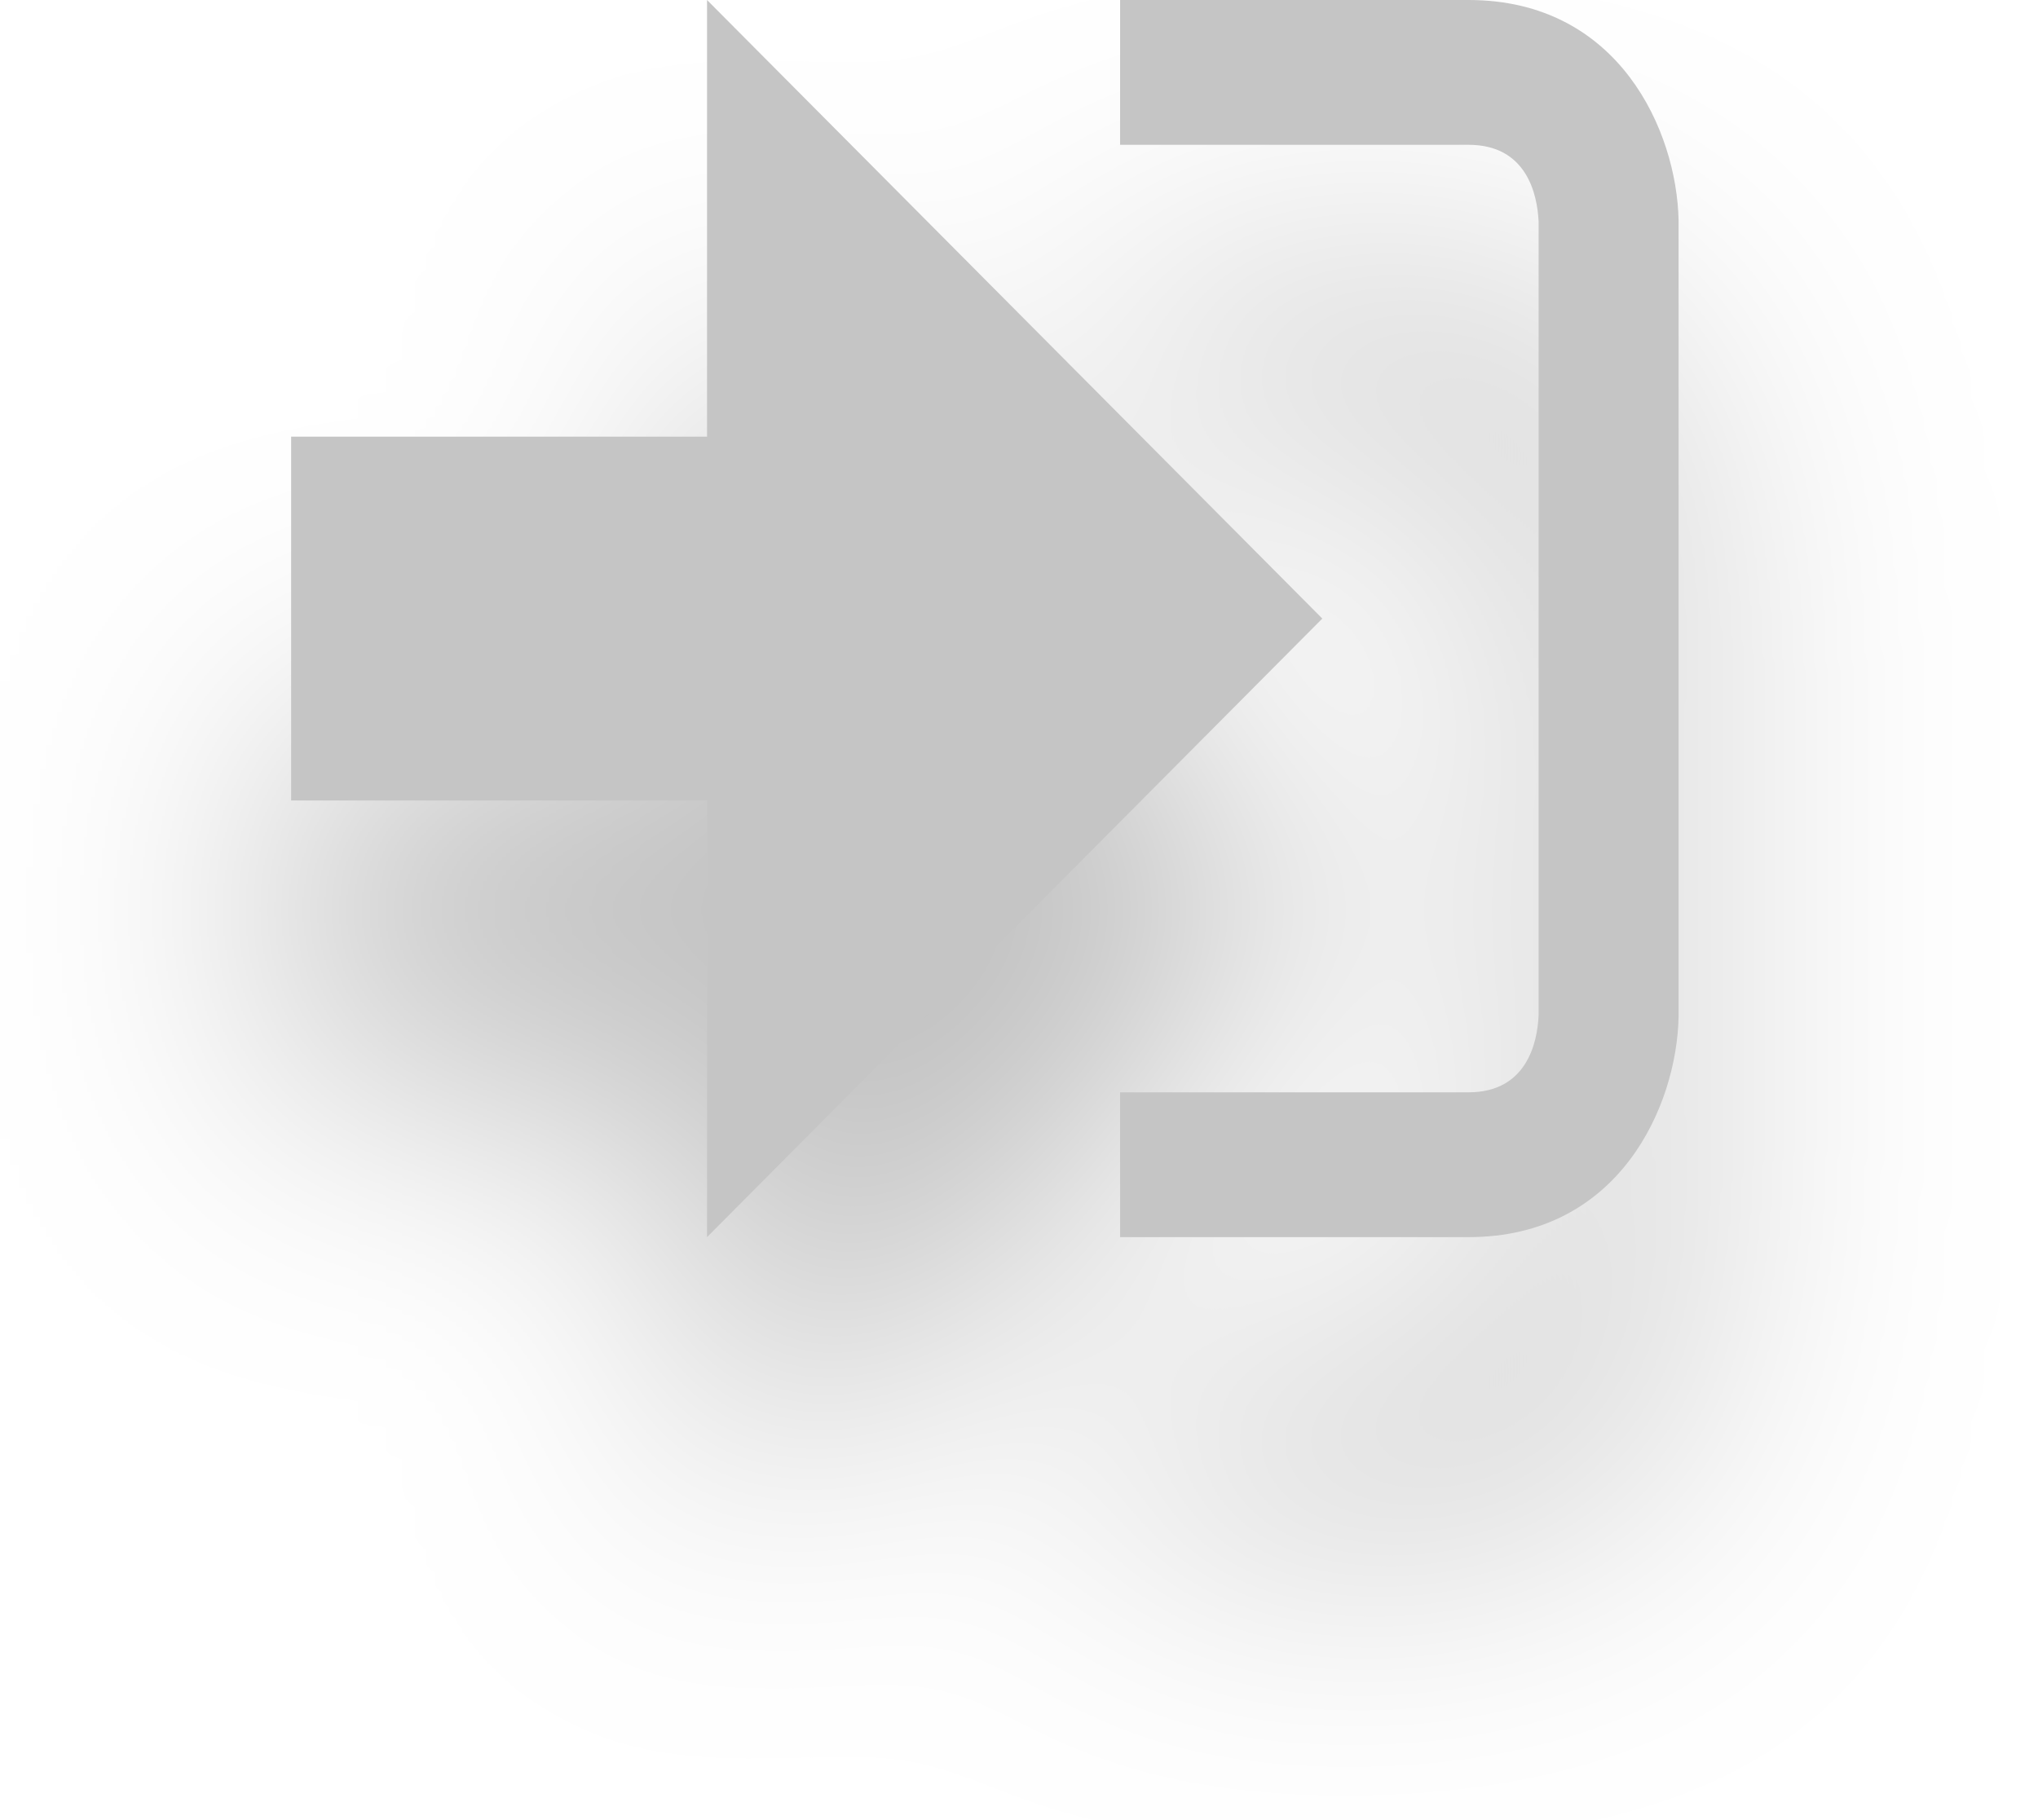
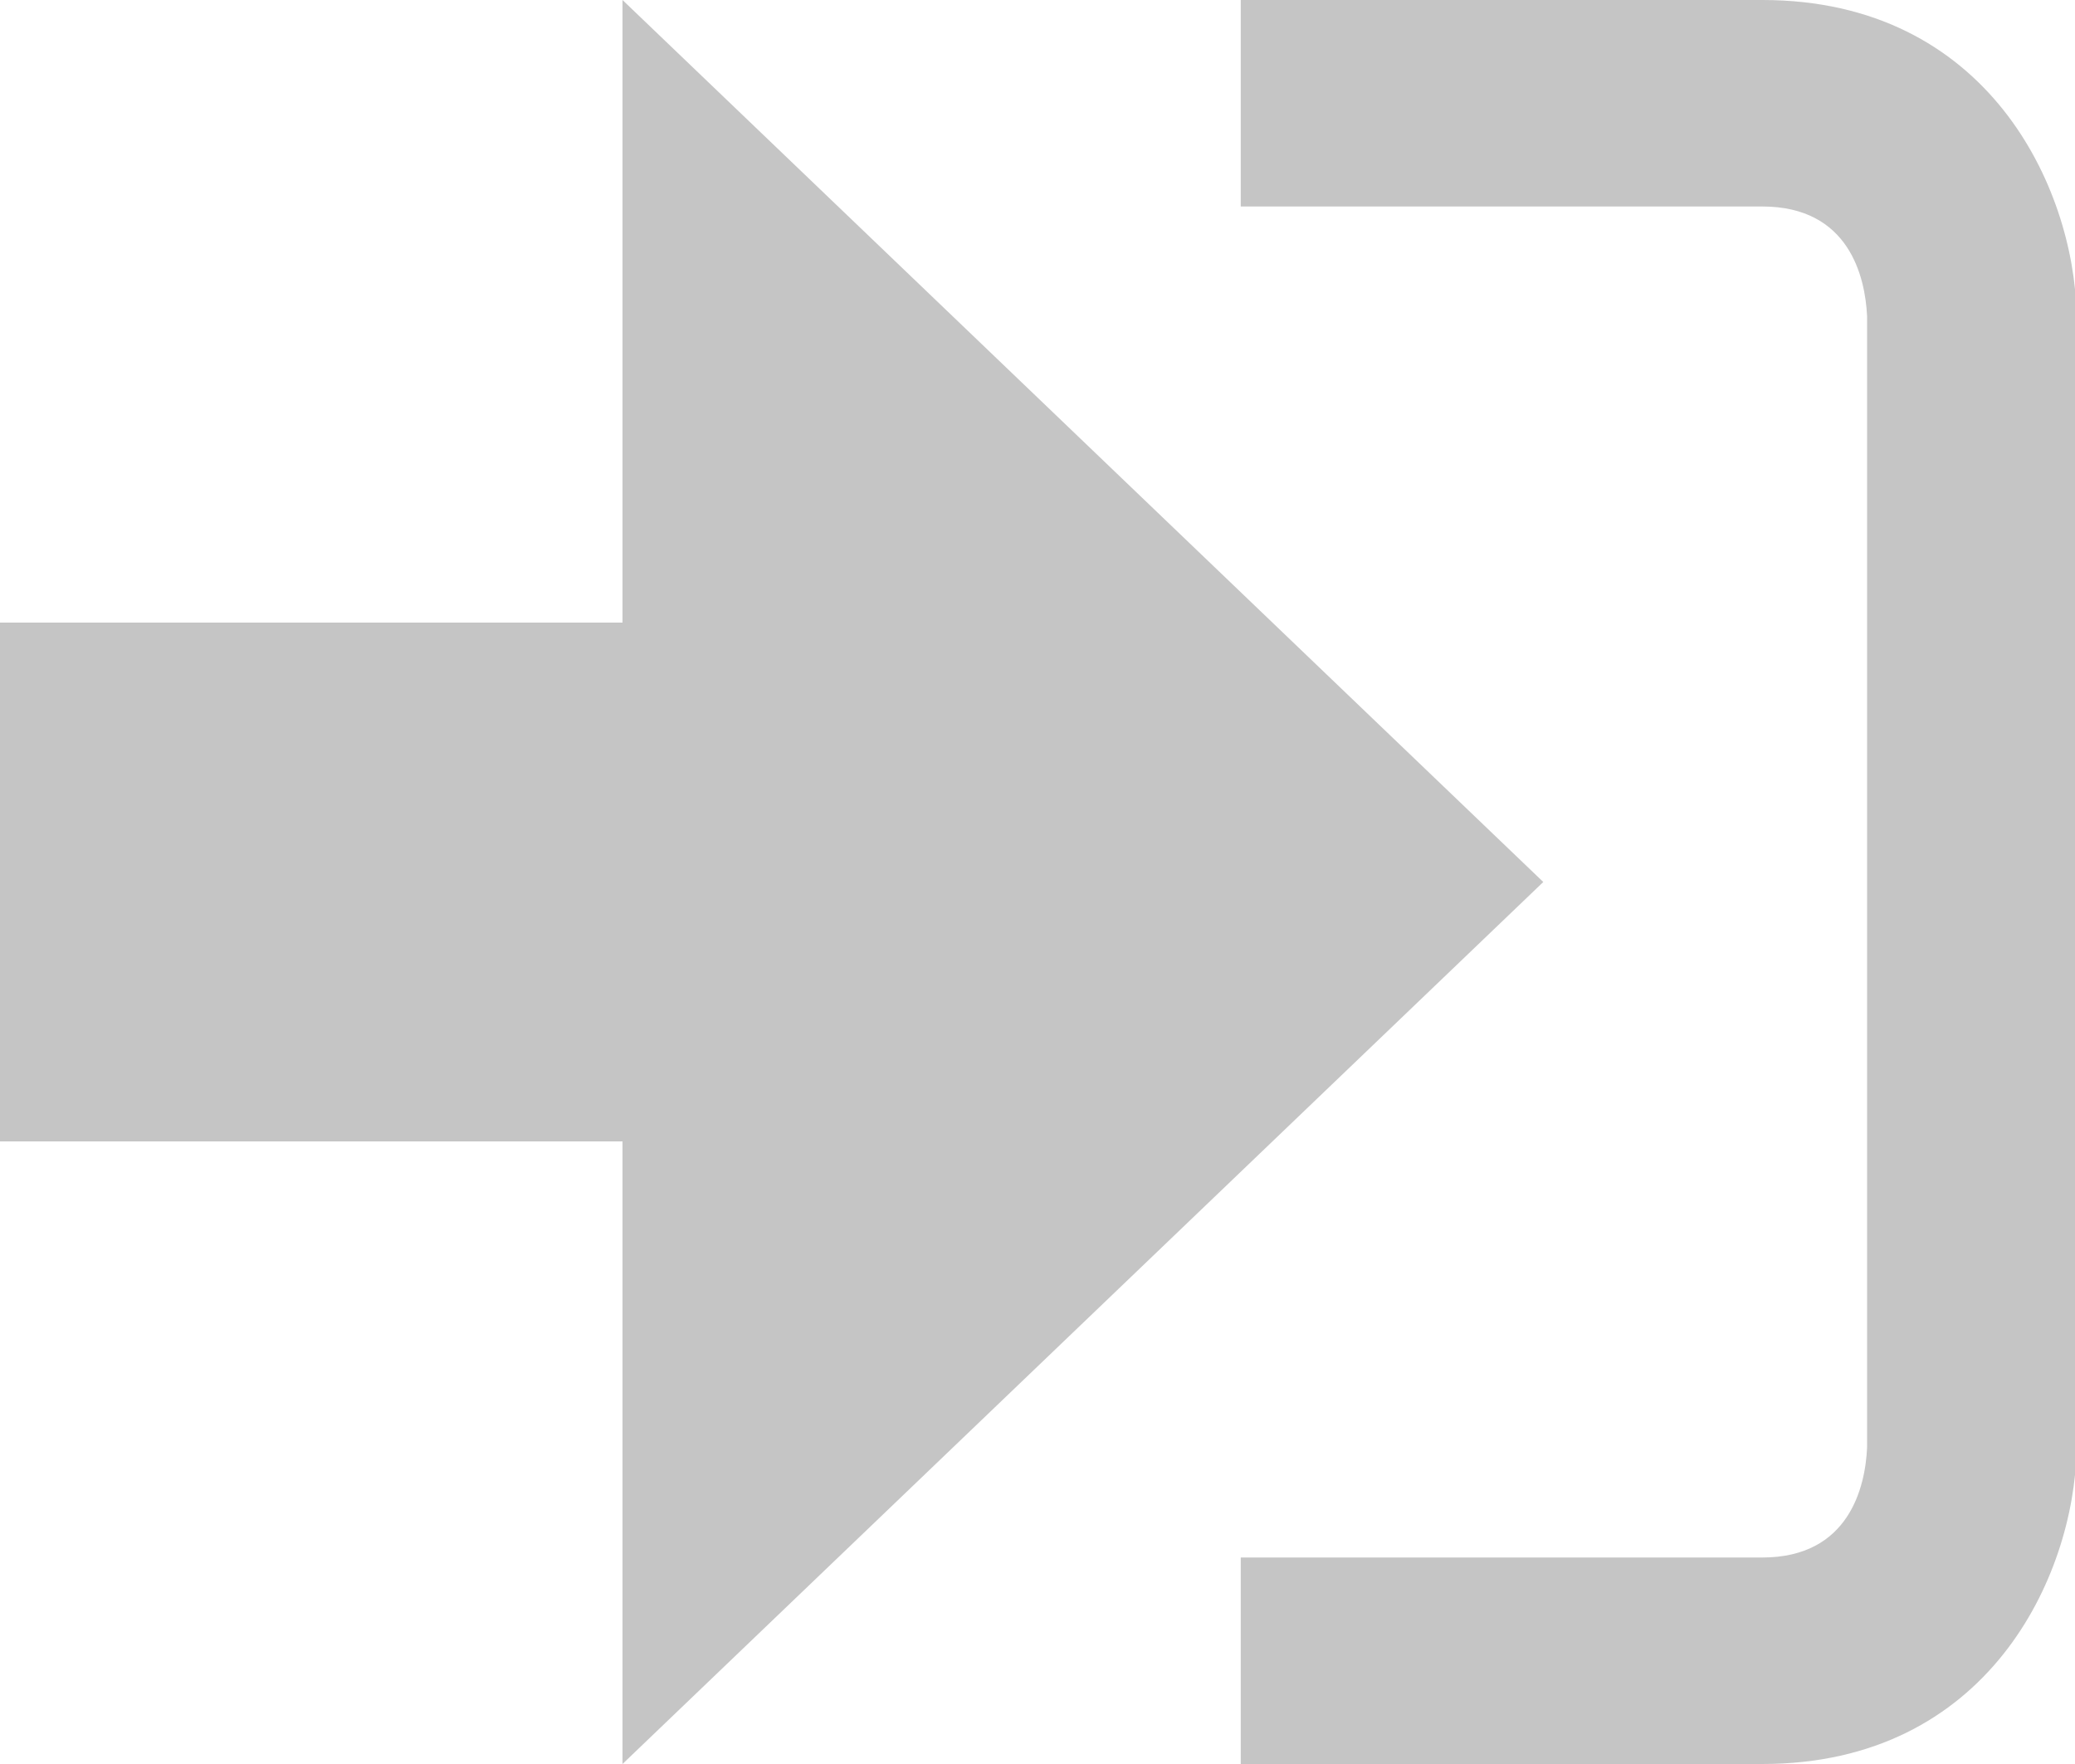
- <svg xmlns="http://www.w3.org/2000/svg" width="28" height="25" viewBox="0 0 28 25" fill="none">
-   <g filter="url(#filter0_d)">
-     <path d="M18.167 8.5L9.714 0V6H4V11H9.714V17L18.167 8.5Z" fill="#C5C5C5" />
-     <path d="M20.177 15.01H15.389V17H20.177C22.251 17 23.038 15.19 23.062 13.974V3.028C23.038 1.811 22.251 0 20.177 0H15.389V1.99H20.177C20.976 1.99 21.122 2.671 21.139 3.047V13.951C21.123 14.327 20.976 15.01 20.177 15.01Z" fill="#C5C5C5" />
-   </g>
-   <defs>
-     <filter id="filter0_d" x="0" y="0" width="28" height="25" filterUnits="userSpaceOnUse" color-interpolation-filters="sRGB">
-       <feFlood flood-opacity="0" result="BackgroundImageFix" />
-       <feColorMatrix in="SourceAlpha" type="matrix" values="0 0 0 0 0 0 0 0 0 0 0 0 0 0 0 0 0 0 127 0" />
-       <feOffset dy="4" />
-       <feGaussianBlur stdDeviation="2" />
-       <feColorMatrix type="matrix" values="0 0 0 0 0 0 0 0 0 0 0 0 0 0 0 0 0 0 0.25 0" />
-       <feBlend mode="normal" in2="BackgroundImageFix" result="effect1_dropShadow" />
-       <feBlend mode="normal" in="SourceGraphic" in2="effect1_dropShadow" result="shape" />
-     </filter>
-   </defs>
+ <svg xmlns="http://www.w3.org/2000/svg" width="20" height="17" viewBox="0 0 20 17">
+   <path fill="#c5c5c5" d="M14.875 8.5L6 0v6H0v5h6v6z" />
+   <path fill="#c5c5c5" d="M16.986 15.01h-5.027V17h5.027c2.178 0 3.004-1.81 3.029-3.026V3.028C19.99 1.811 19.164 0 16.986 0h-5.027v1.99h5.027c.839 0 .992.681 1.01 1.057v10.904c-.017.376-.171 1.059-1.01 1.059z" />
</svg>
